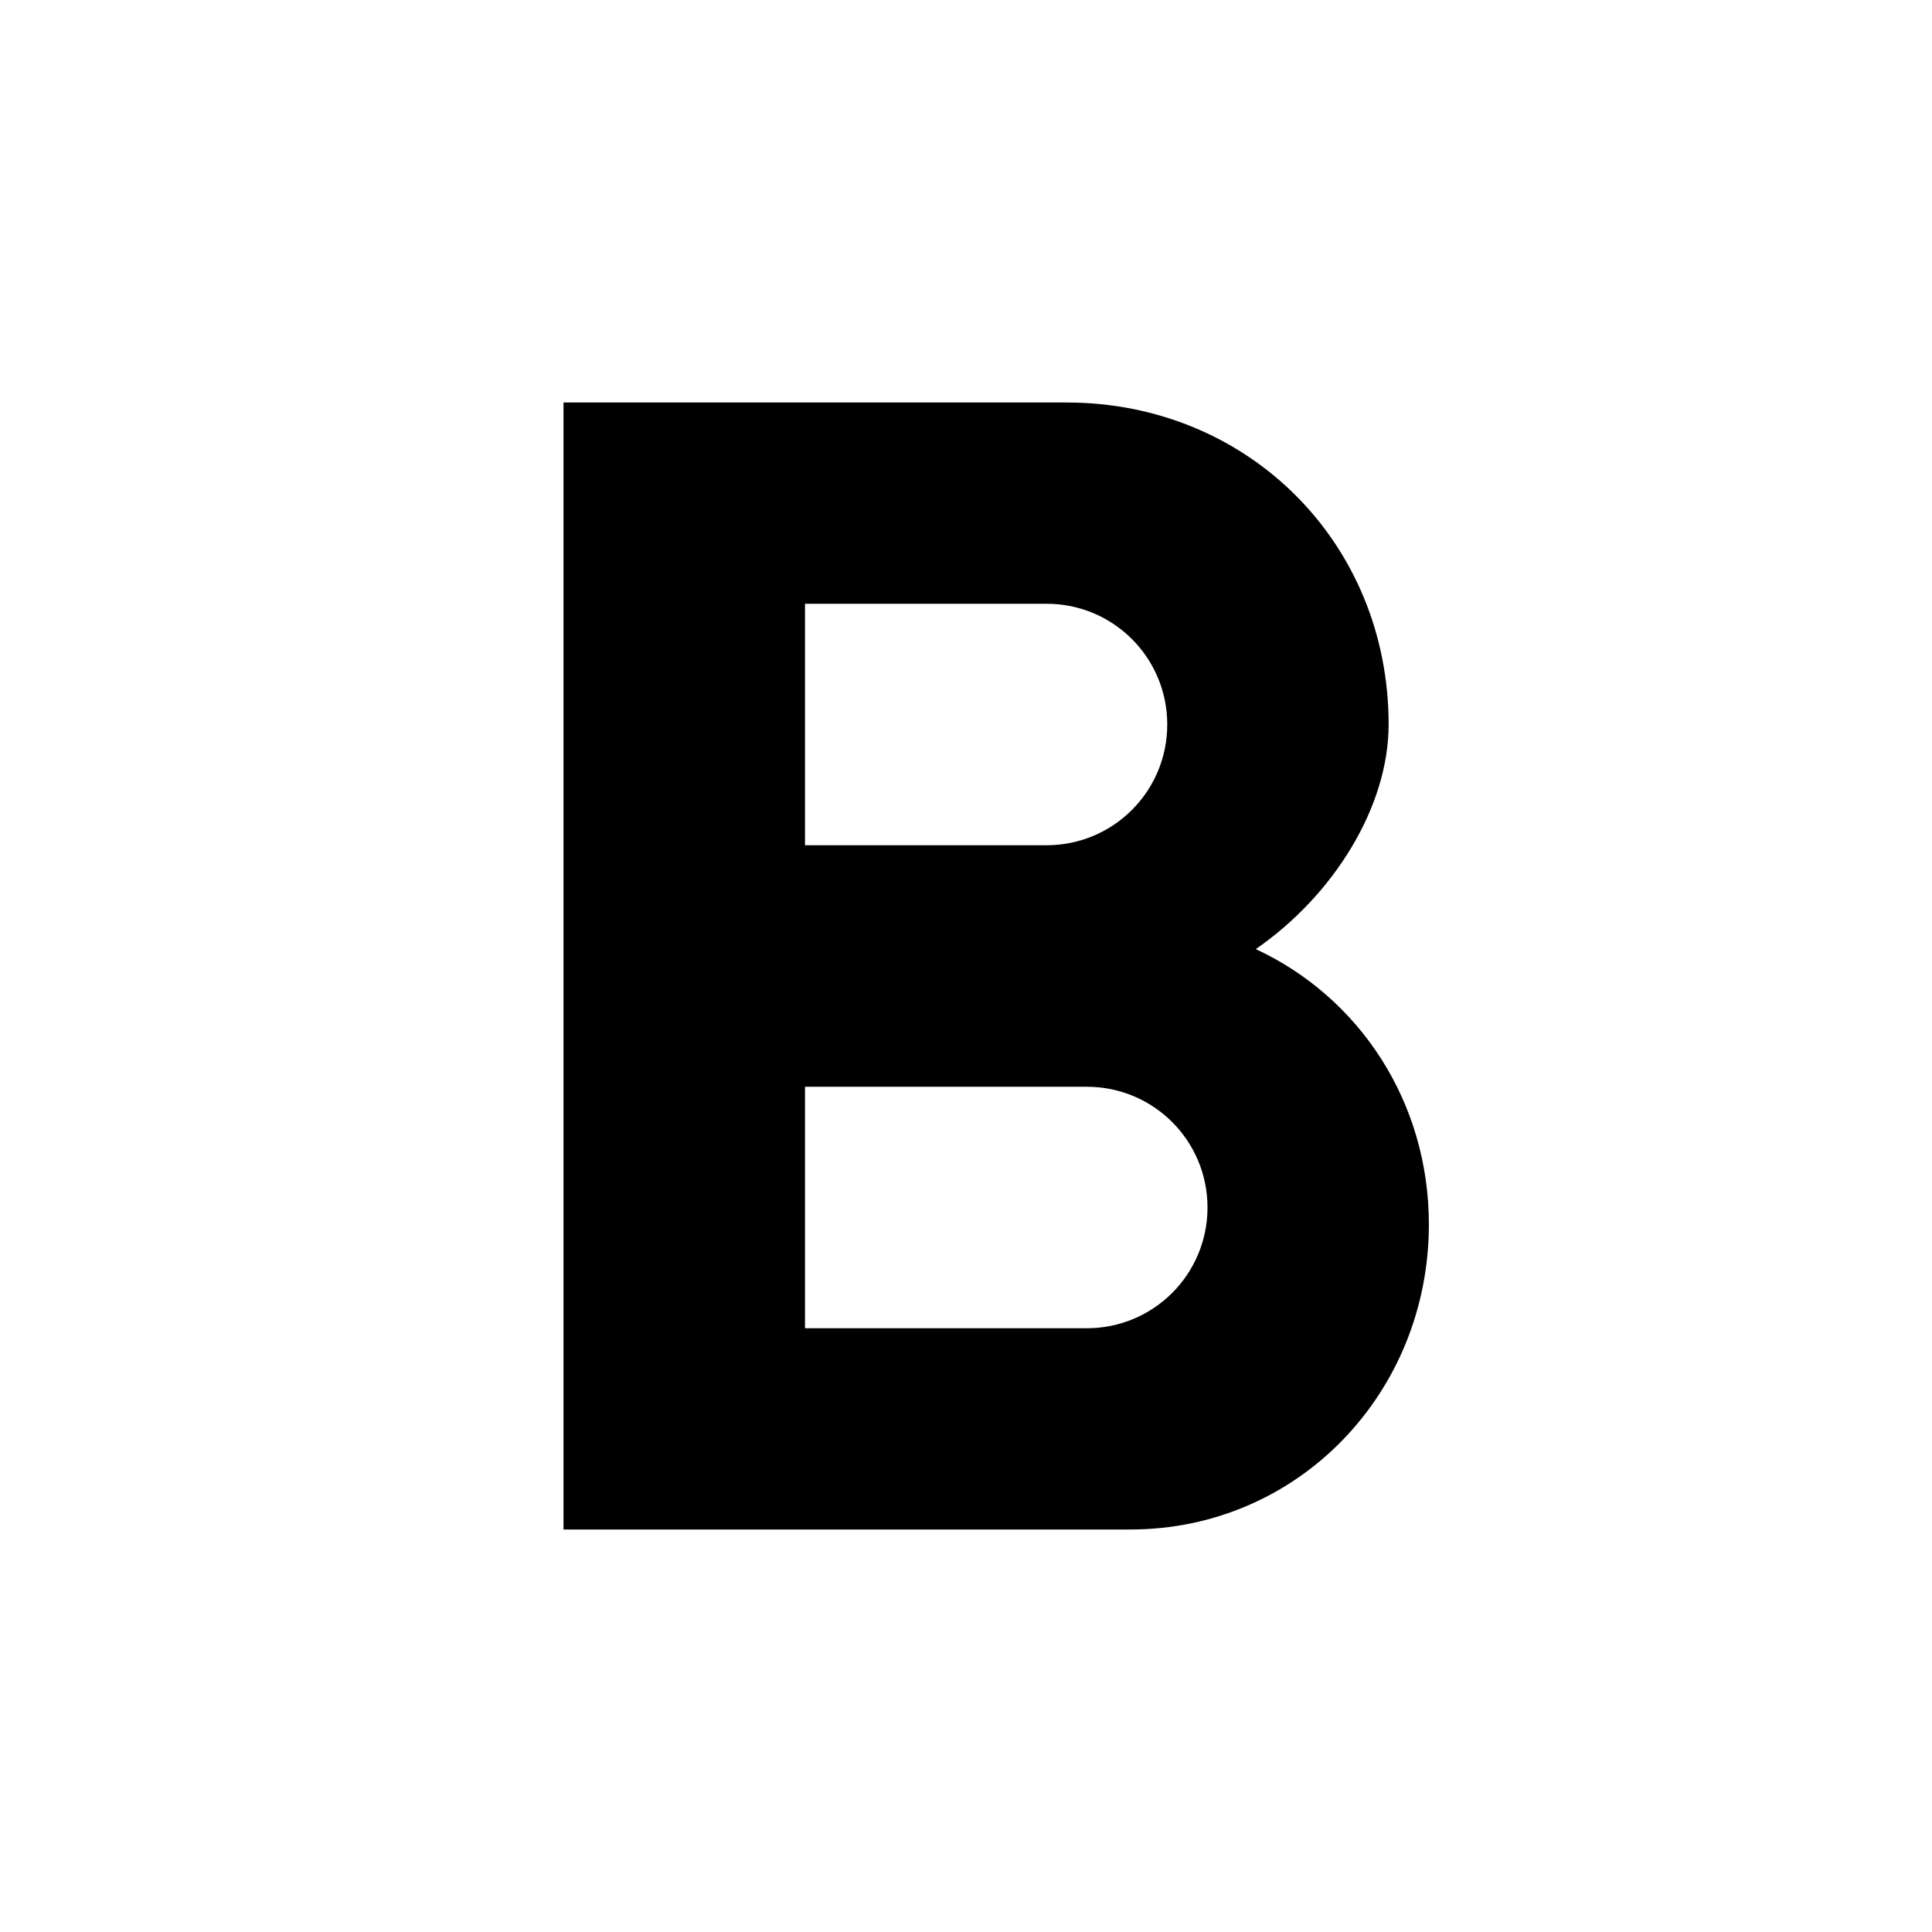
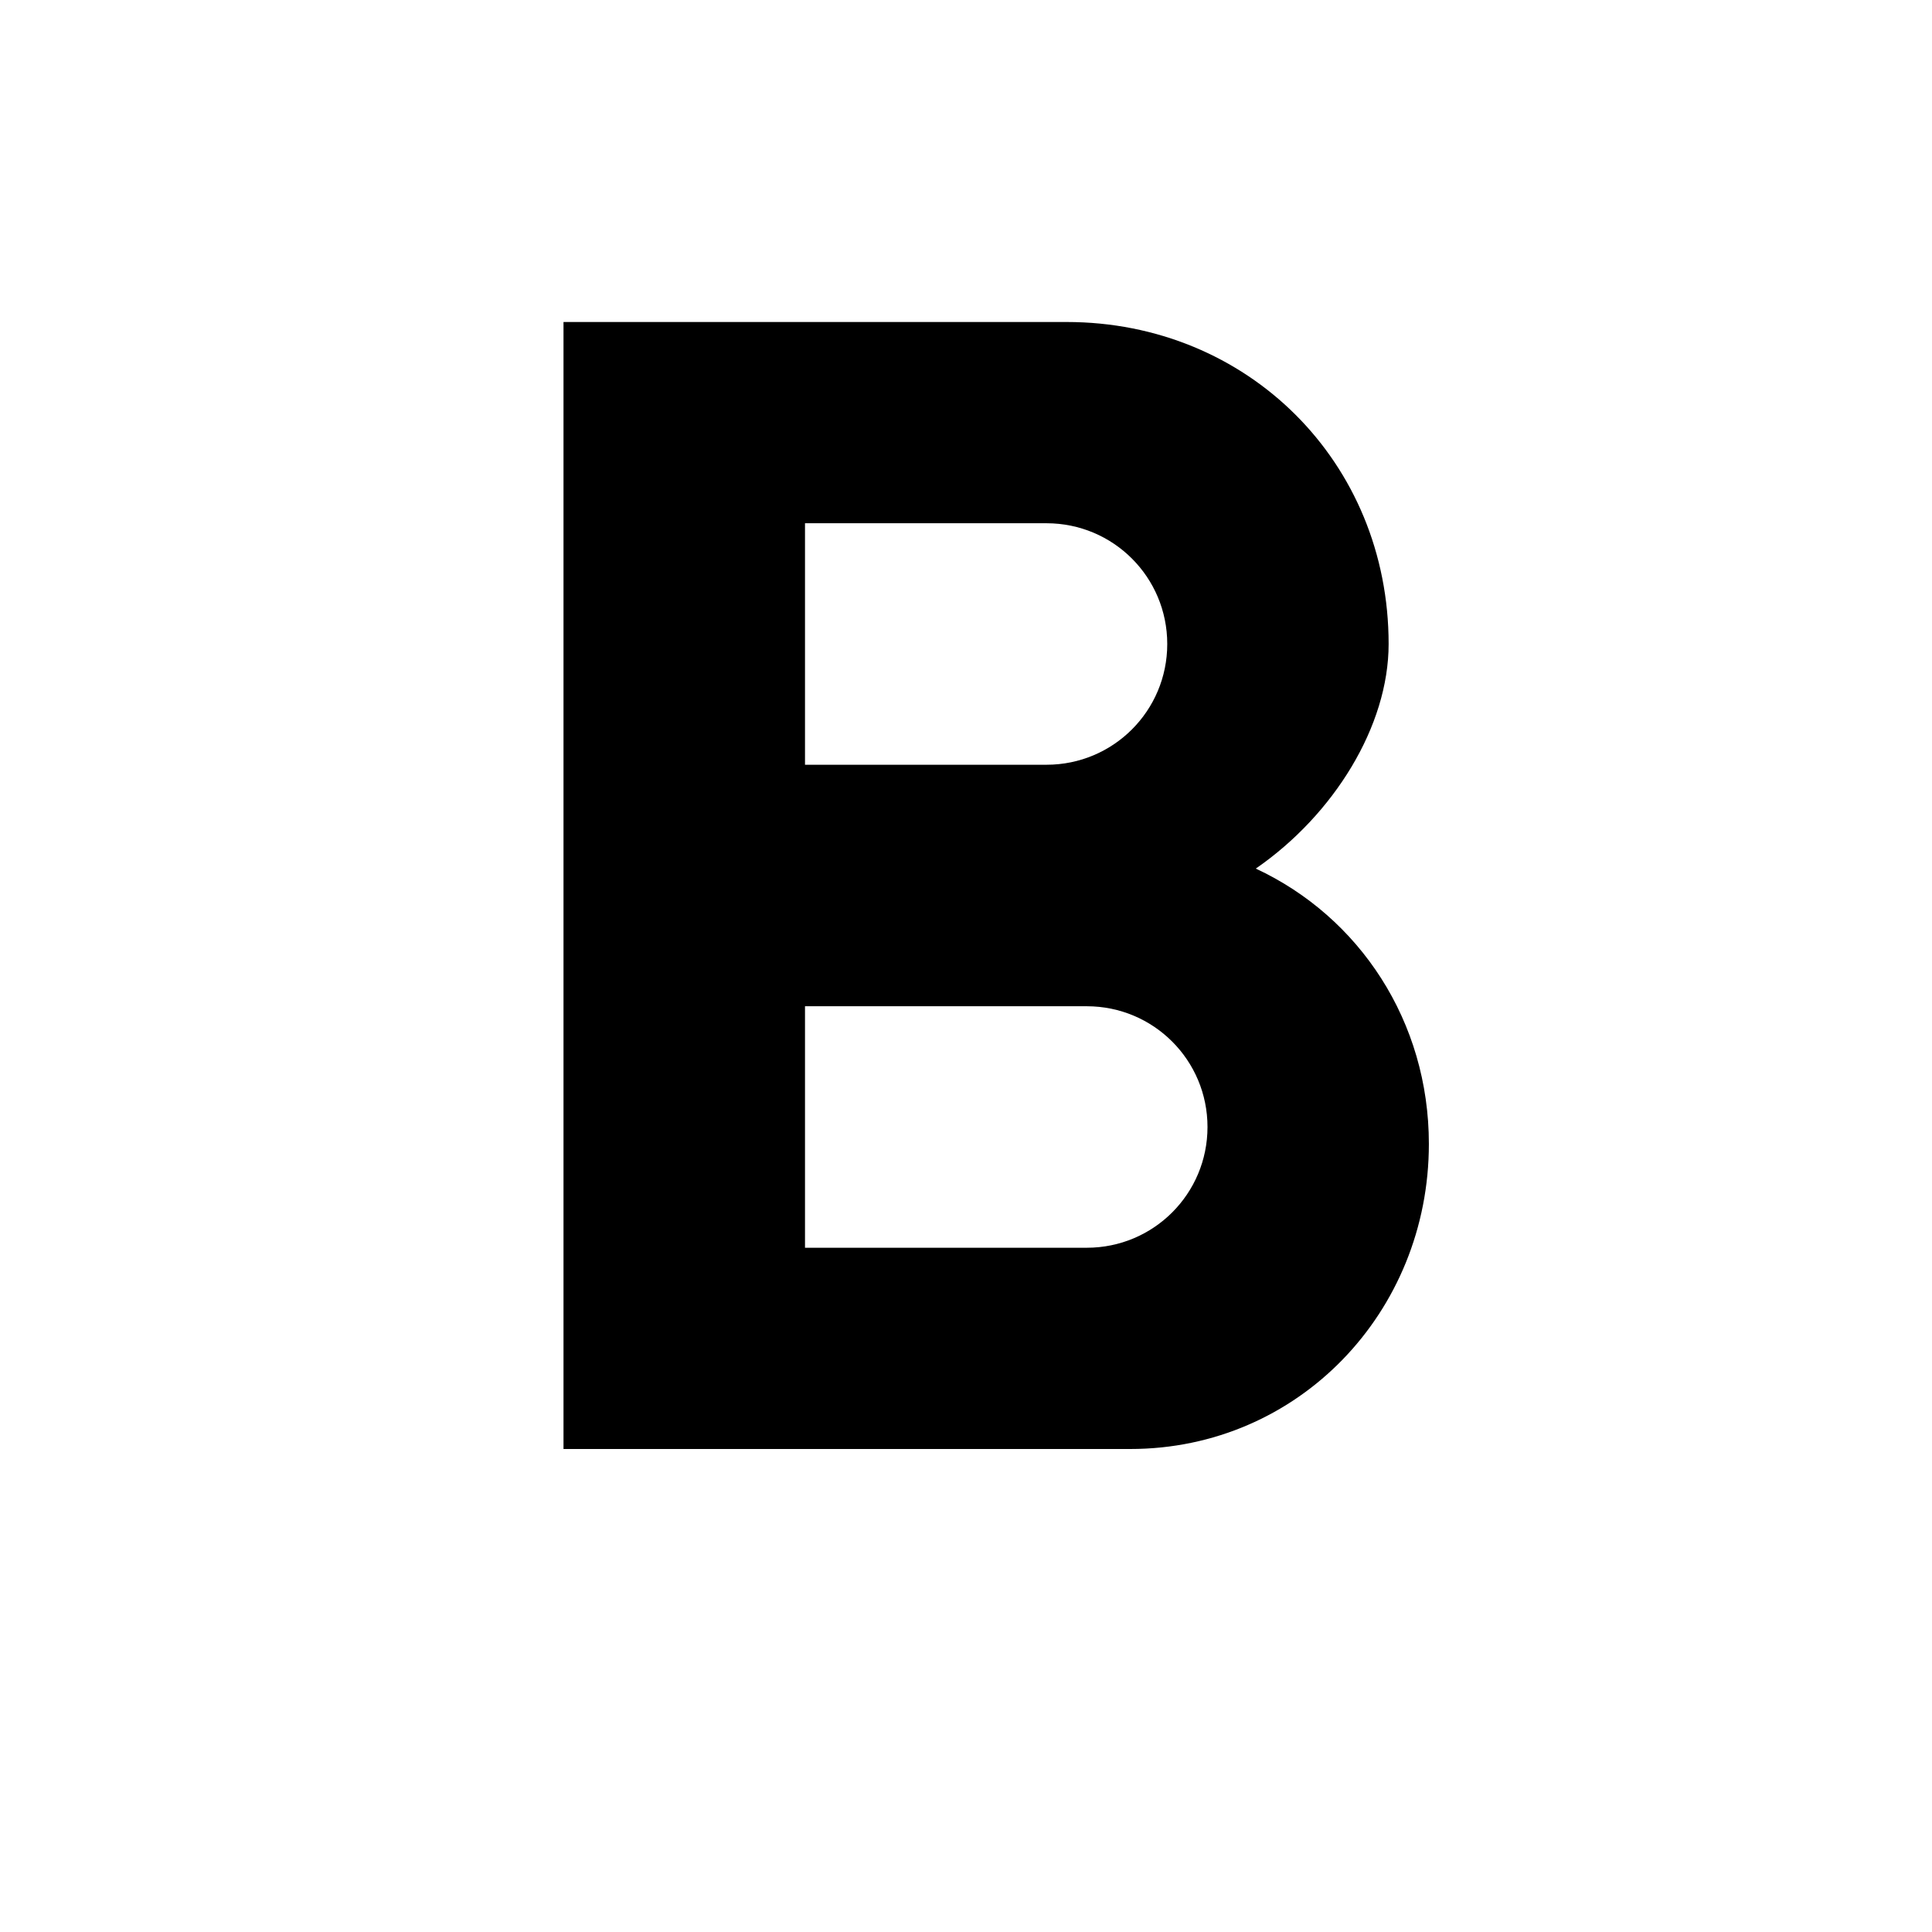
- <svg xmlns="http://www.w3.org/2000/svg" width="24" height="24" viewBox="0 0 24 24">
-   <path d="M15.6 11.79C16.57 11.12 17.25 10.02 17.25 9C17.25 6.74 15.5 5 13.25 5H7V19H14.04C16.13 19 17.75 17.3 17.75 15.21C17.75 13.69 16.89 12.39 15.6 11.79ZM10 7.5H13C13.83 7.5 14.5 8.17 14.5 9C14.5 9.83 13.83 10.5 13 10.5H10V7.5ZM13.5 16.5H10V13.5H13.5C14.33 13.5 15 14.17 15 15C15 15.83 14.33 16.5 13.5 16.5Z" />
+ <svg xmlns="http://www.w3.org/2000/svg" height="24px" viewBox="0 0 24 24" width="24px">
+   <path d="M15.6 10.79c.97-.67 1.65-1.77 1.65-2.79 0-2.26-1.75-4-4-4H7v14h7.04c2.09 0 3.71-1.7 3.71-3.79 0-1.52-.86-2.82-2.15-3.42zM10 6.5h3c.83 0 1.5.67 1.5 1.5s-.67 1.5-1.5 1.5h-3v-3zm3.5 9H10v-3h3.5c.83 0 1.5.67 1.5 1.5s-.67 1.5-1.5 1.5z" />
</svg>
